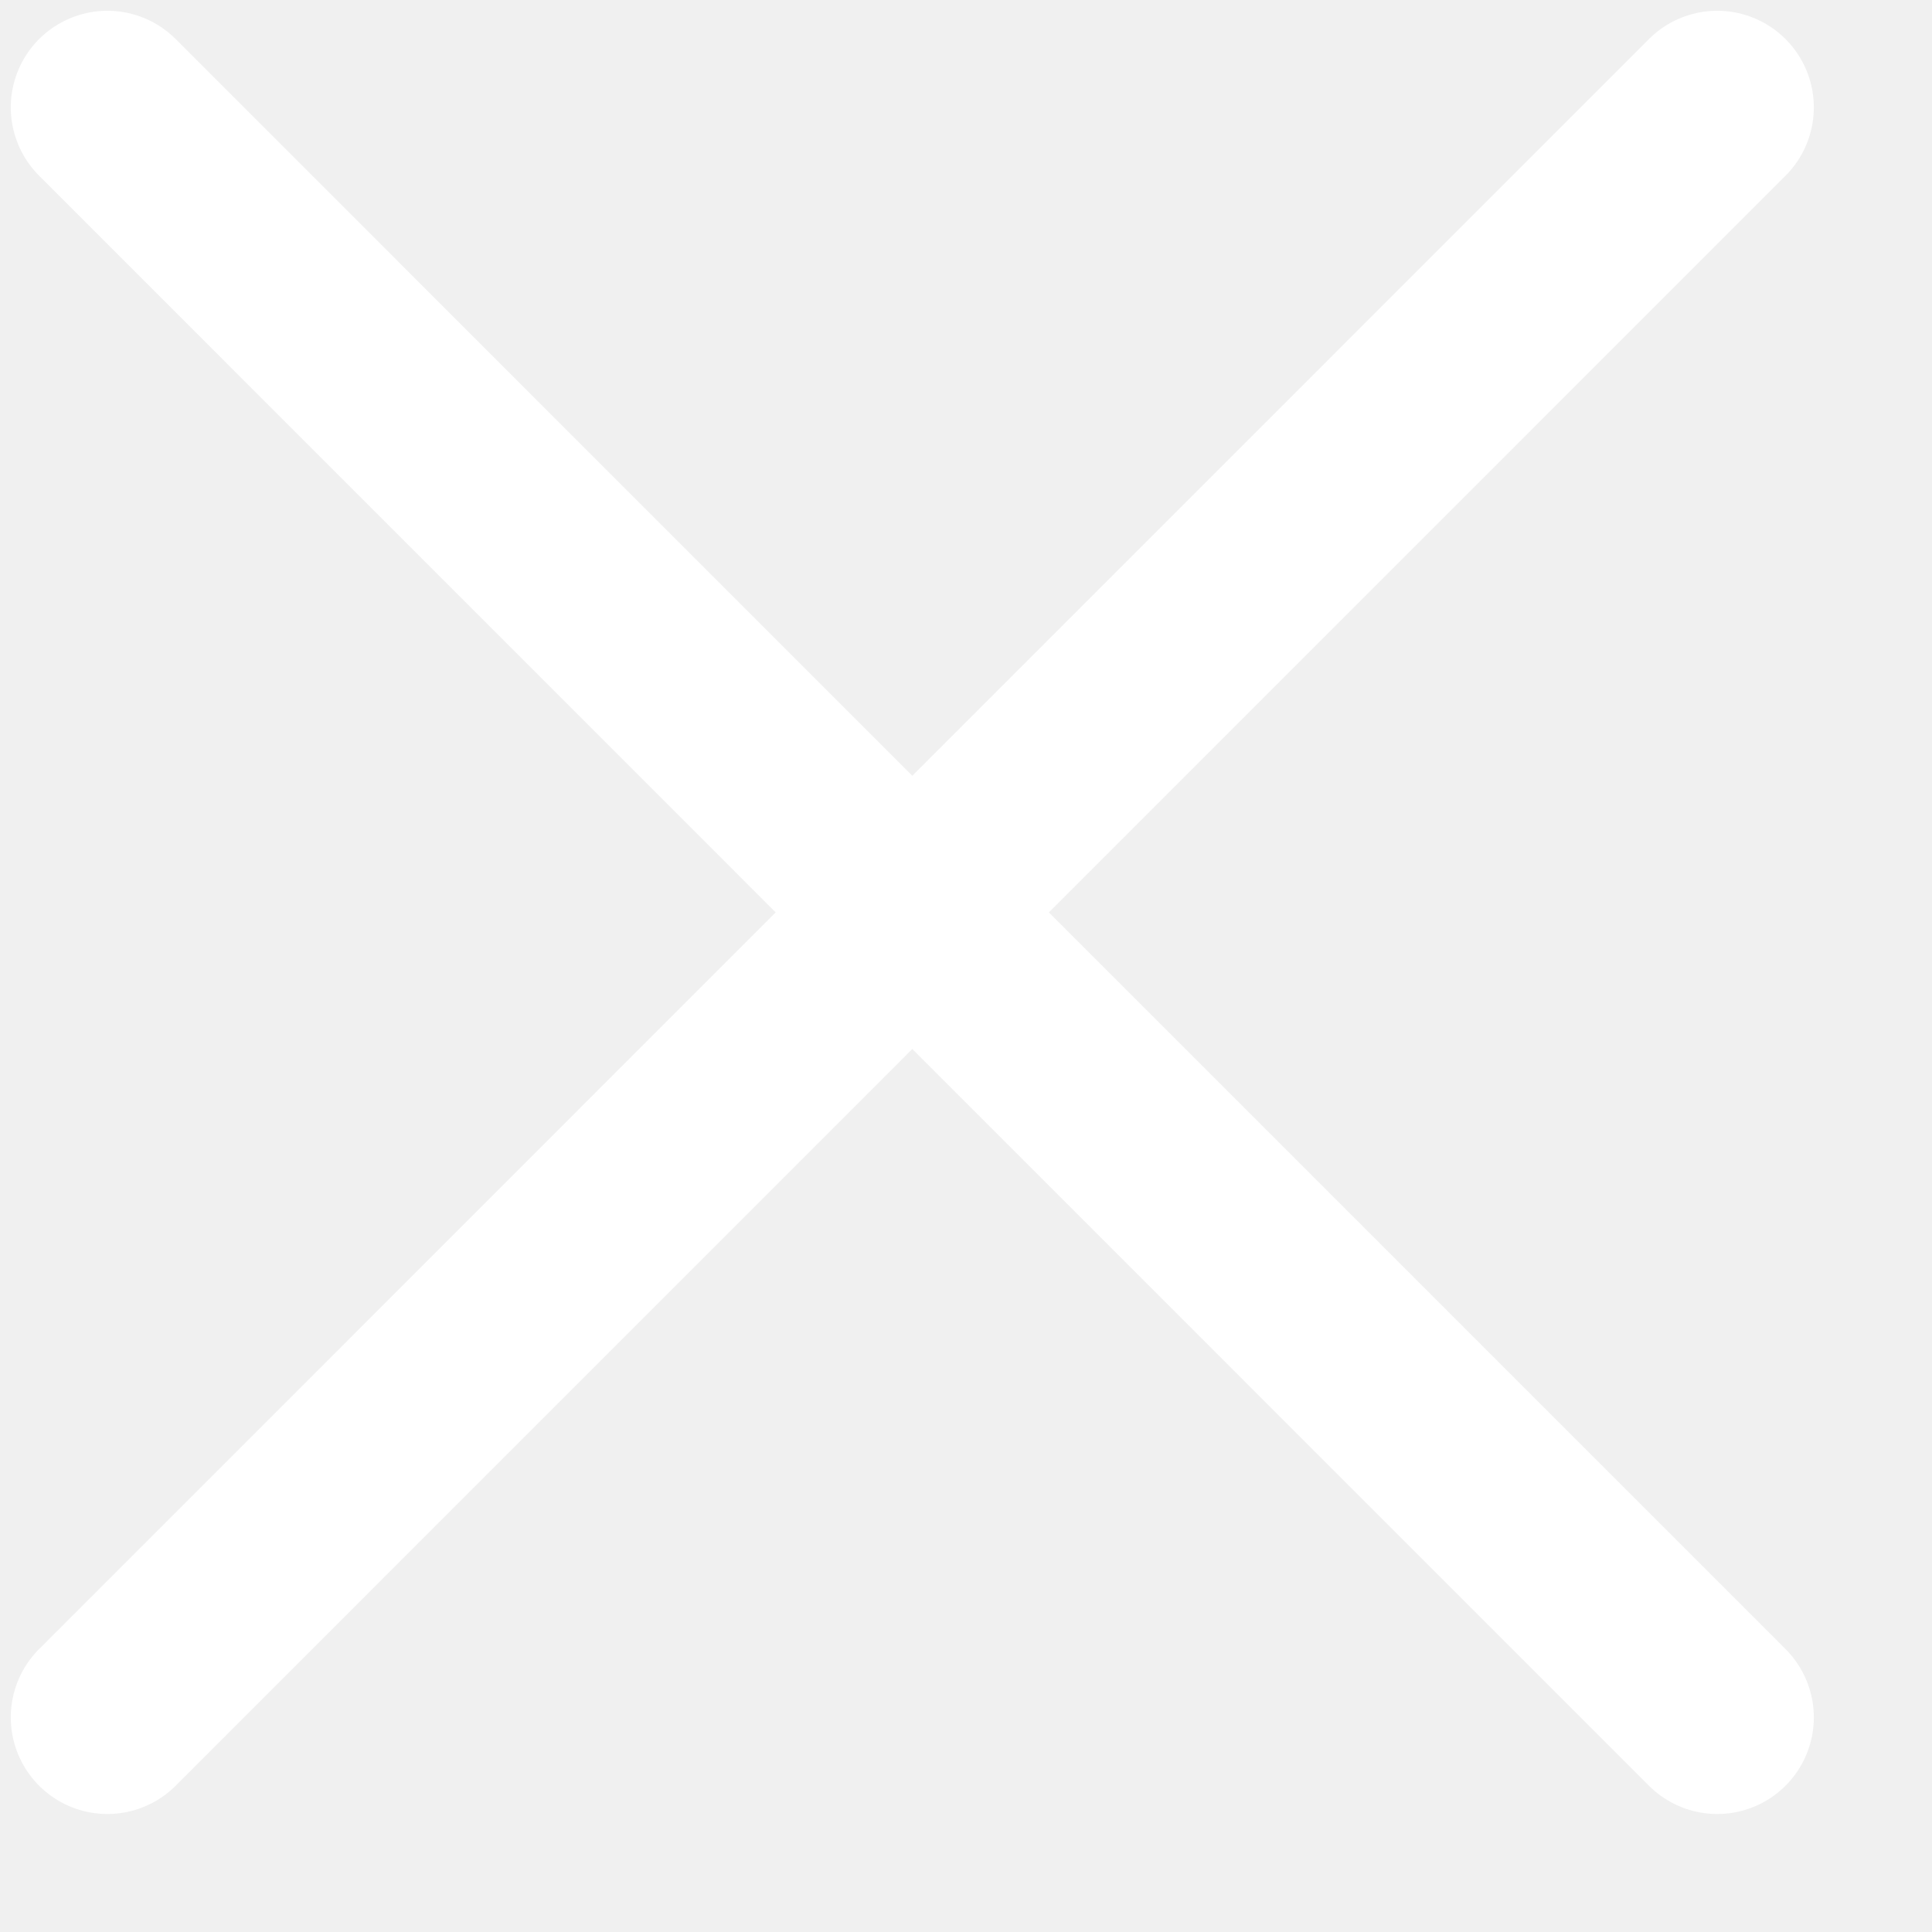
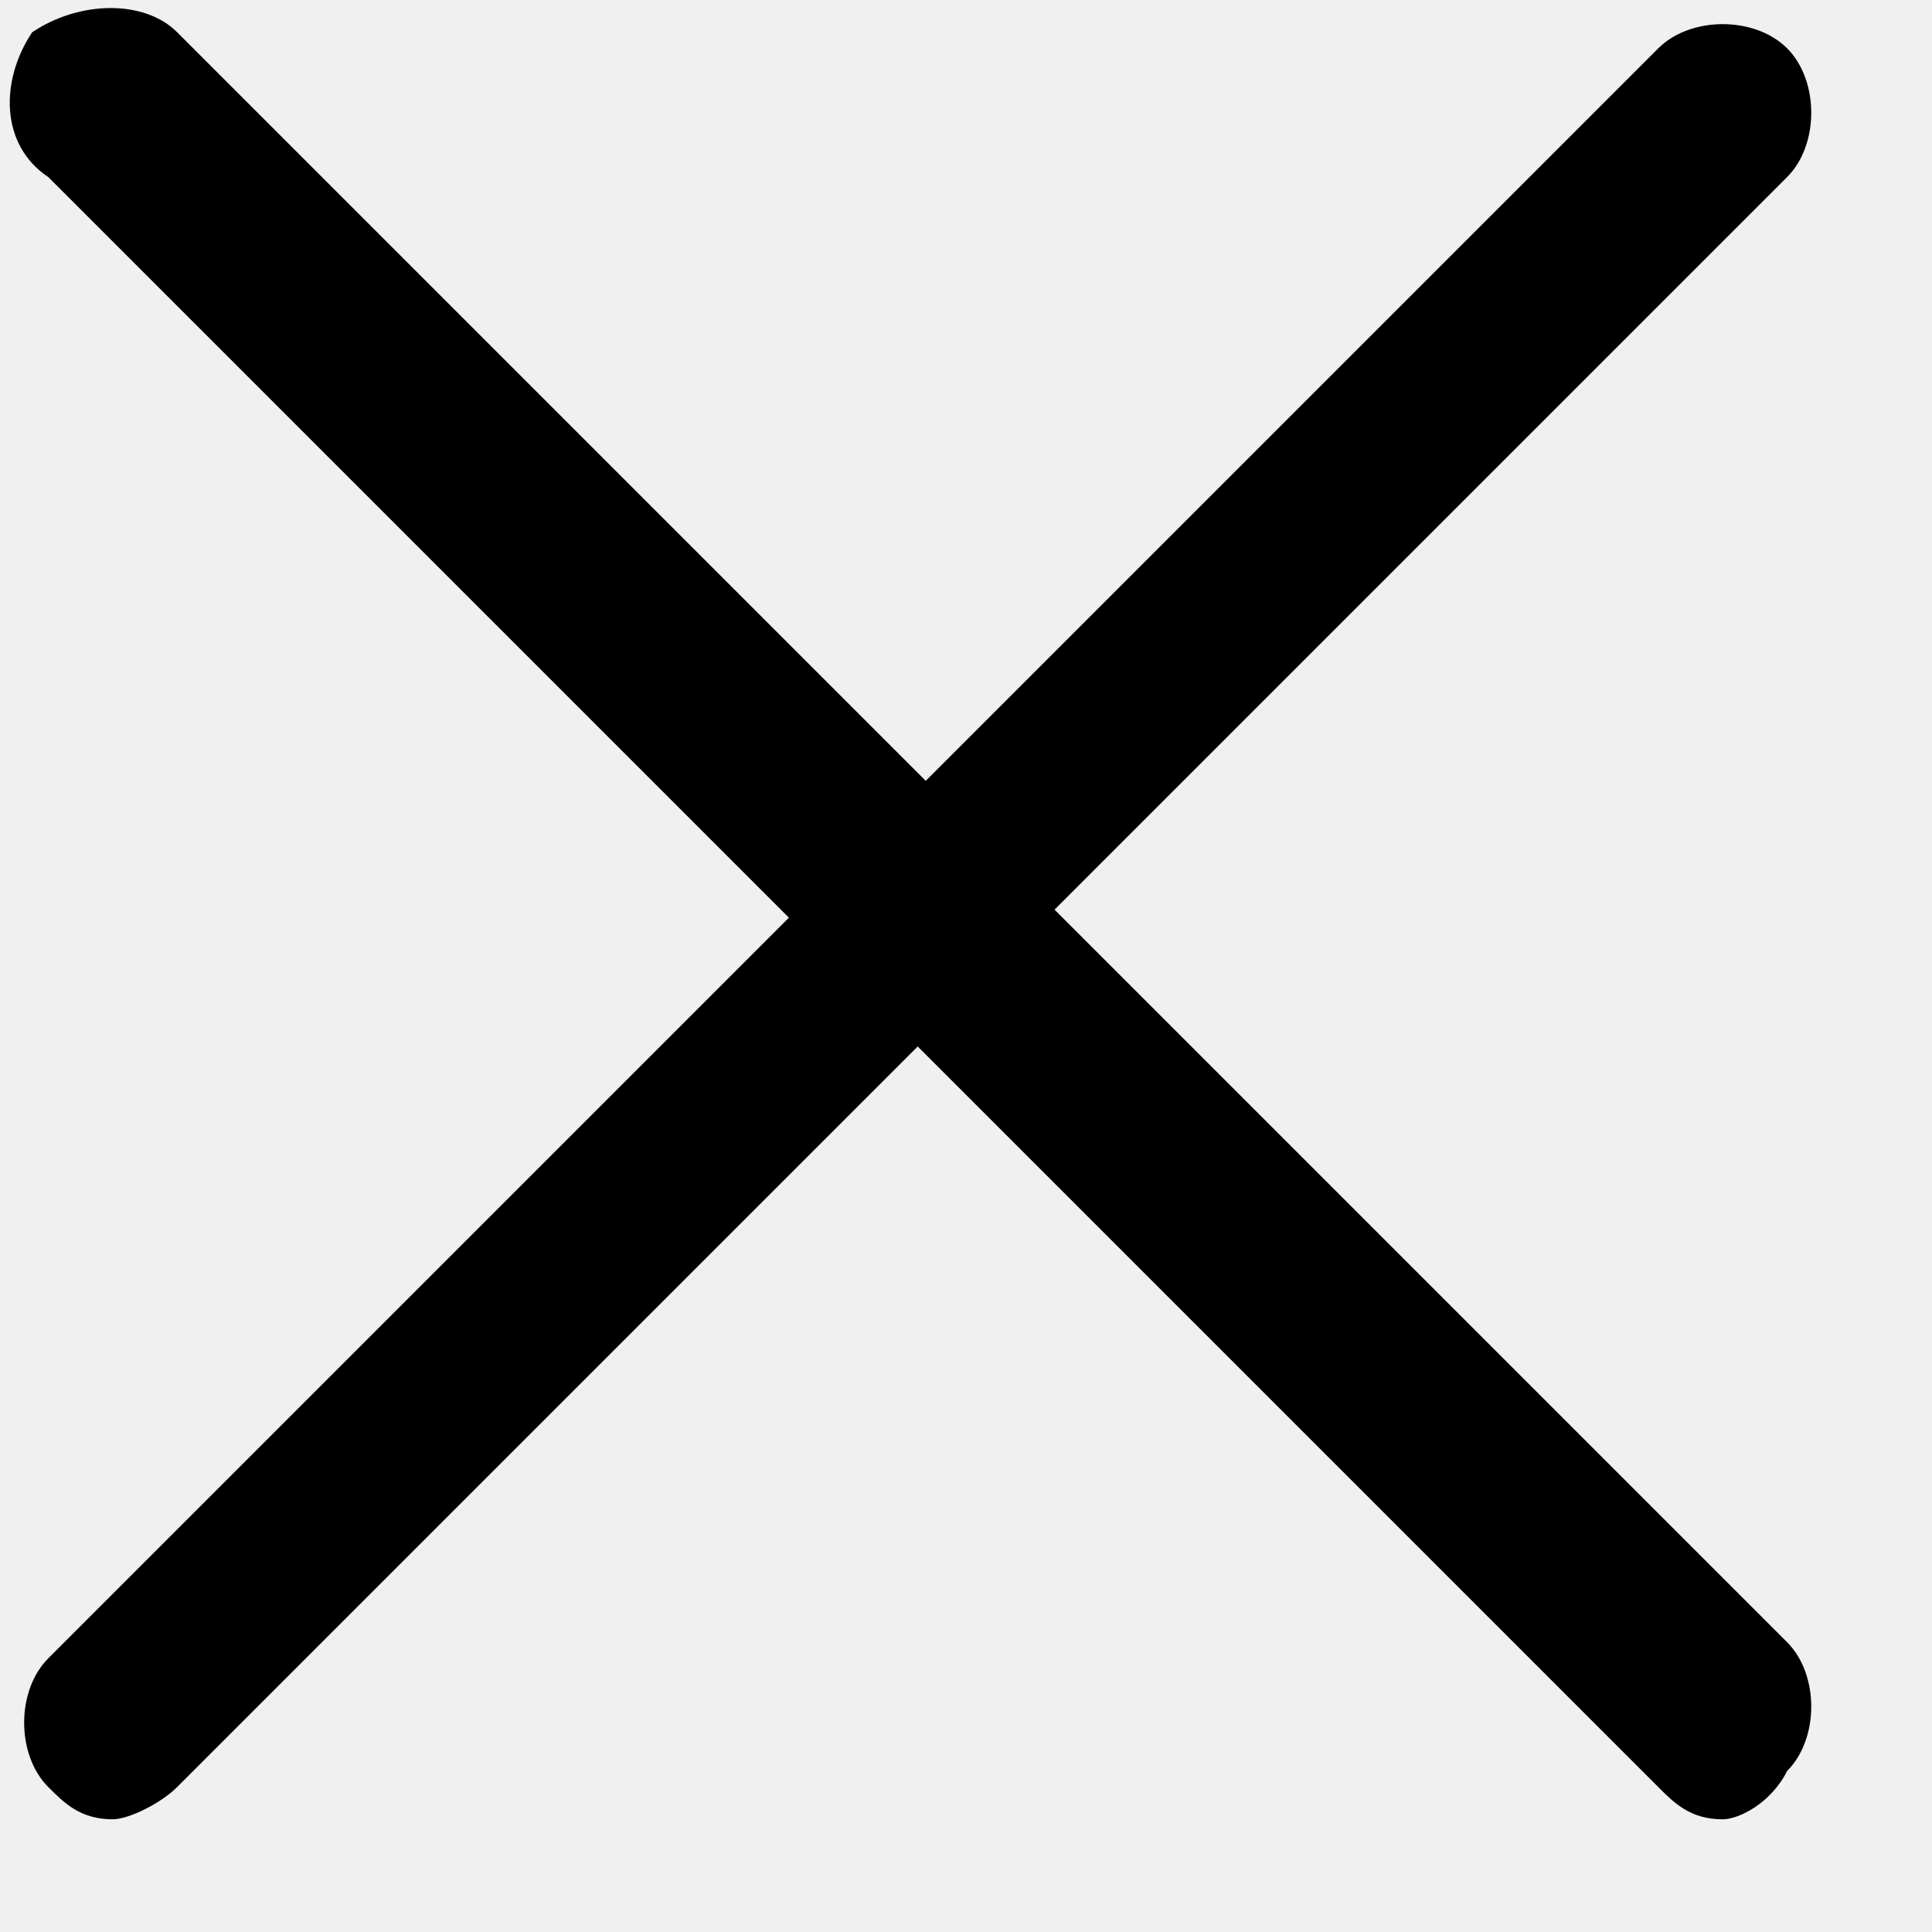
- <svg xmlns="http://www.w3.org/2000/svg" width="12" height="12" viewBox="0 0 12 12" fill="none">
-   <path fill-rule="evenodd" clip-rule="evenodd" d="M0.667 0.667L10.666 10.667Z" fill="white" fill-opacity="0.1" />
-   <path d="M0.667 0.667L10.666 10.667" stroke="white" stroke-width="1.2" stroke-linecap="round" stroke-linejoin="round" />
-   <path fill-rule="evenodd" clip-rule="evenodd" d="M10.666 0.667L0.667 10.667Z" fill="white" fill-opacity="0.1" />
-   <path d="M10.666 0.667L0.667 10.667" stroke="white" stroke-width="1.2" stroke-linecap="round" stroke-linejoin="round" />
+ <svg xmlns="http://www.w3.org/2000/svg" viewBox="0 0 12 12">
+   <path d="M10.7,11.3c-0.2,0-0.3-0.1-0.4-0.2l-10-10C0,0.9,0,0.5,0.2,0.2C0.5,0,0.9,0,1.1,0.2l10,10c0.2,0.2,0.2,0.6,0,0.8C11,11.2,10.8,11.3,10.7,11.3z" />
+   <path d="M0.7,11.3c-0.2,0-0.3-0.1-0.4-0.2c-0.2-0.2-0.2-0.6,0-0.8l10-10c0.2-0.2,0.6-0.2,0.8,0s0.2,0.6,0,0.8l-10,10C1,11.2,0.8,11.3,0.7,11.3z" />
</svg>
